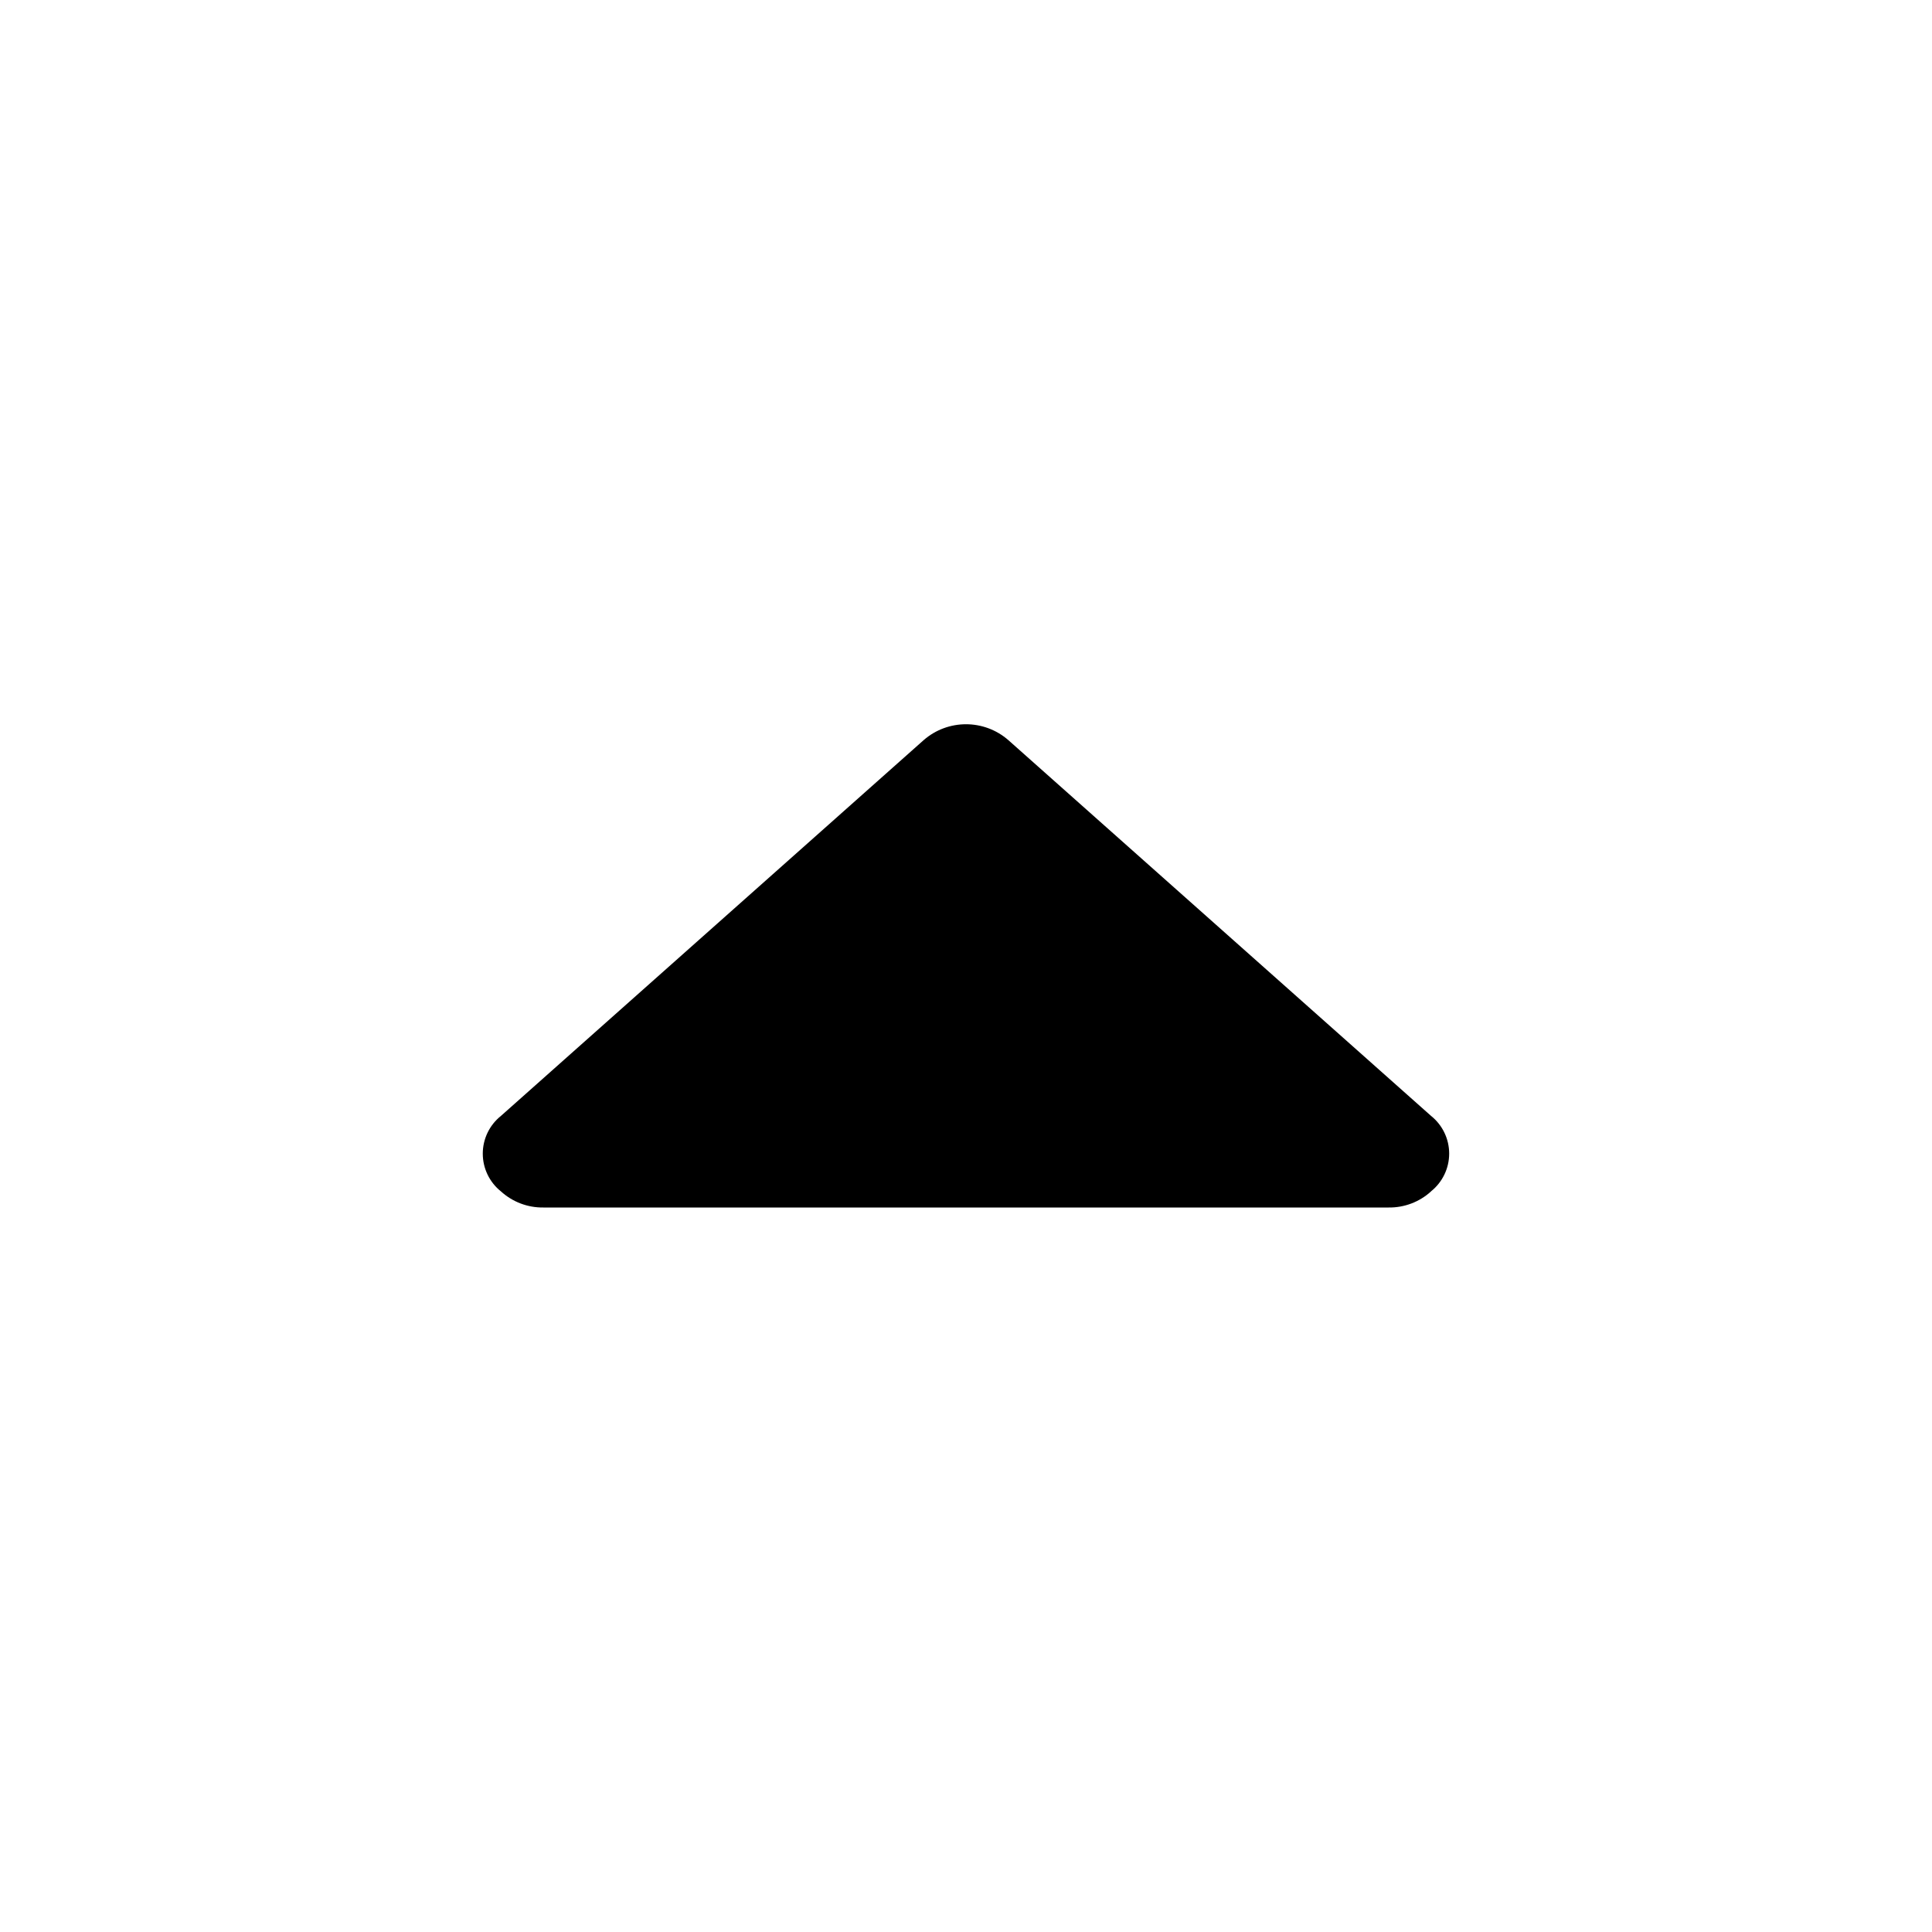
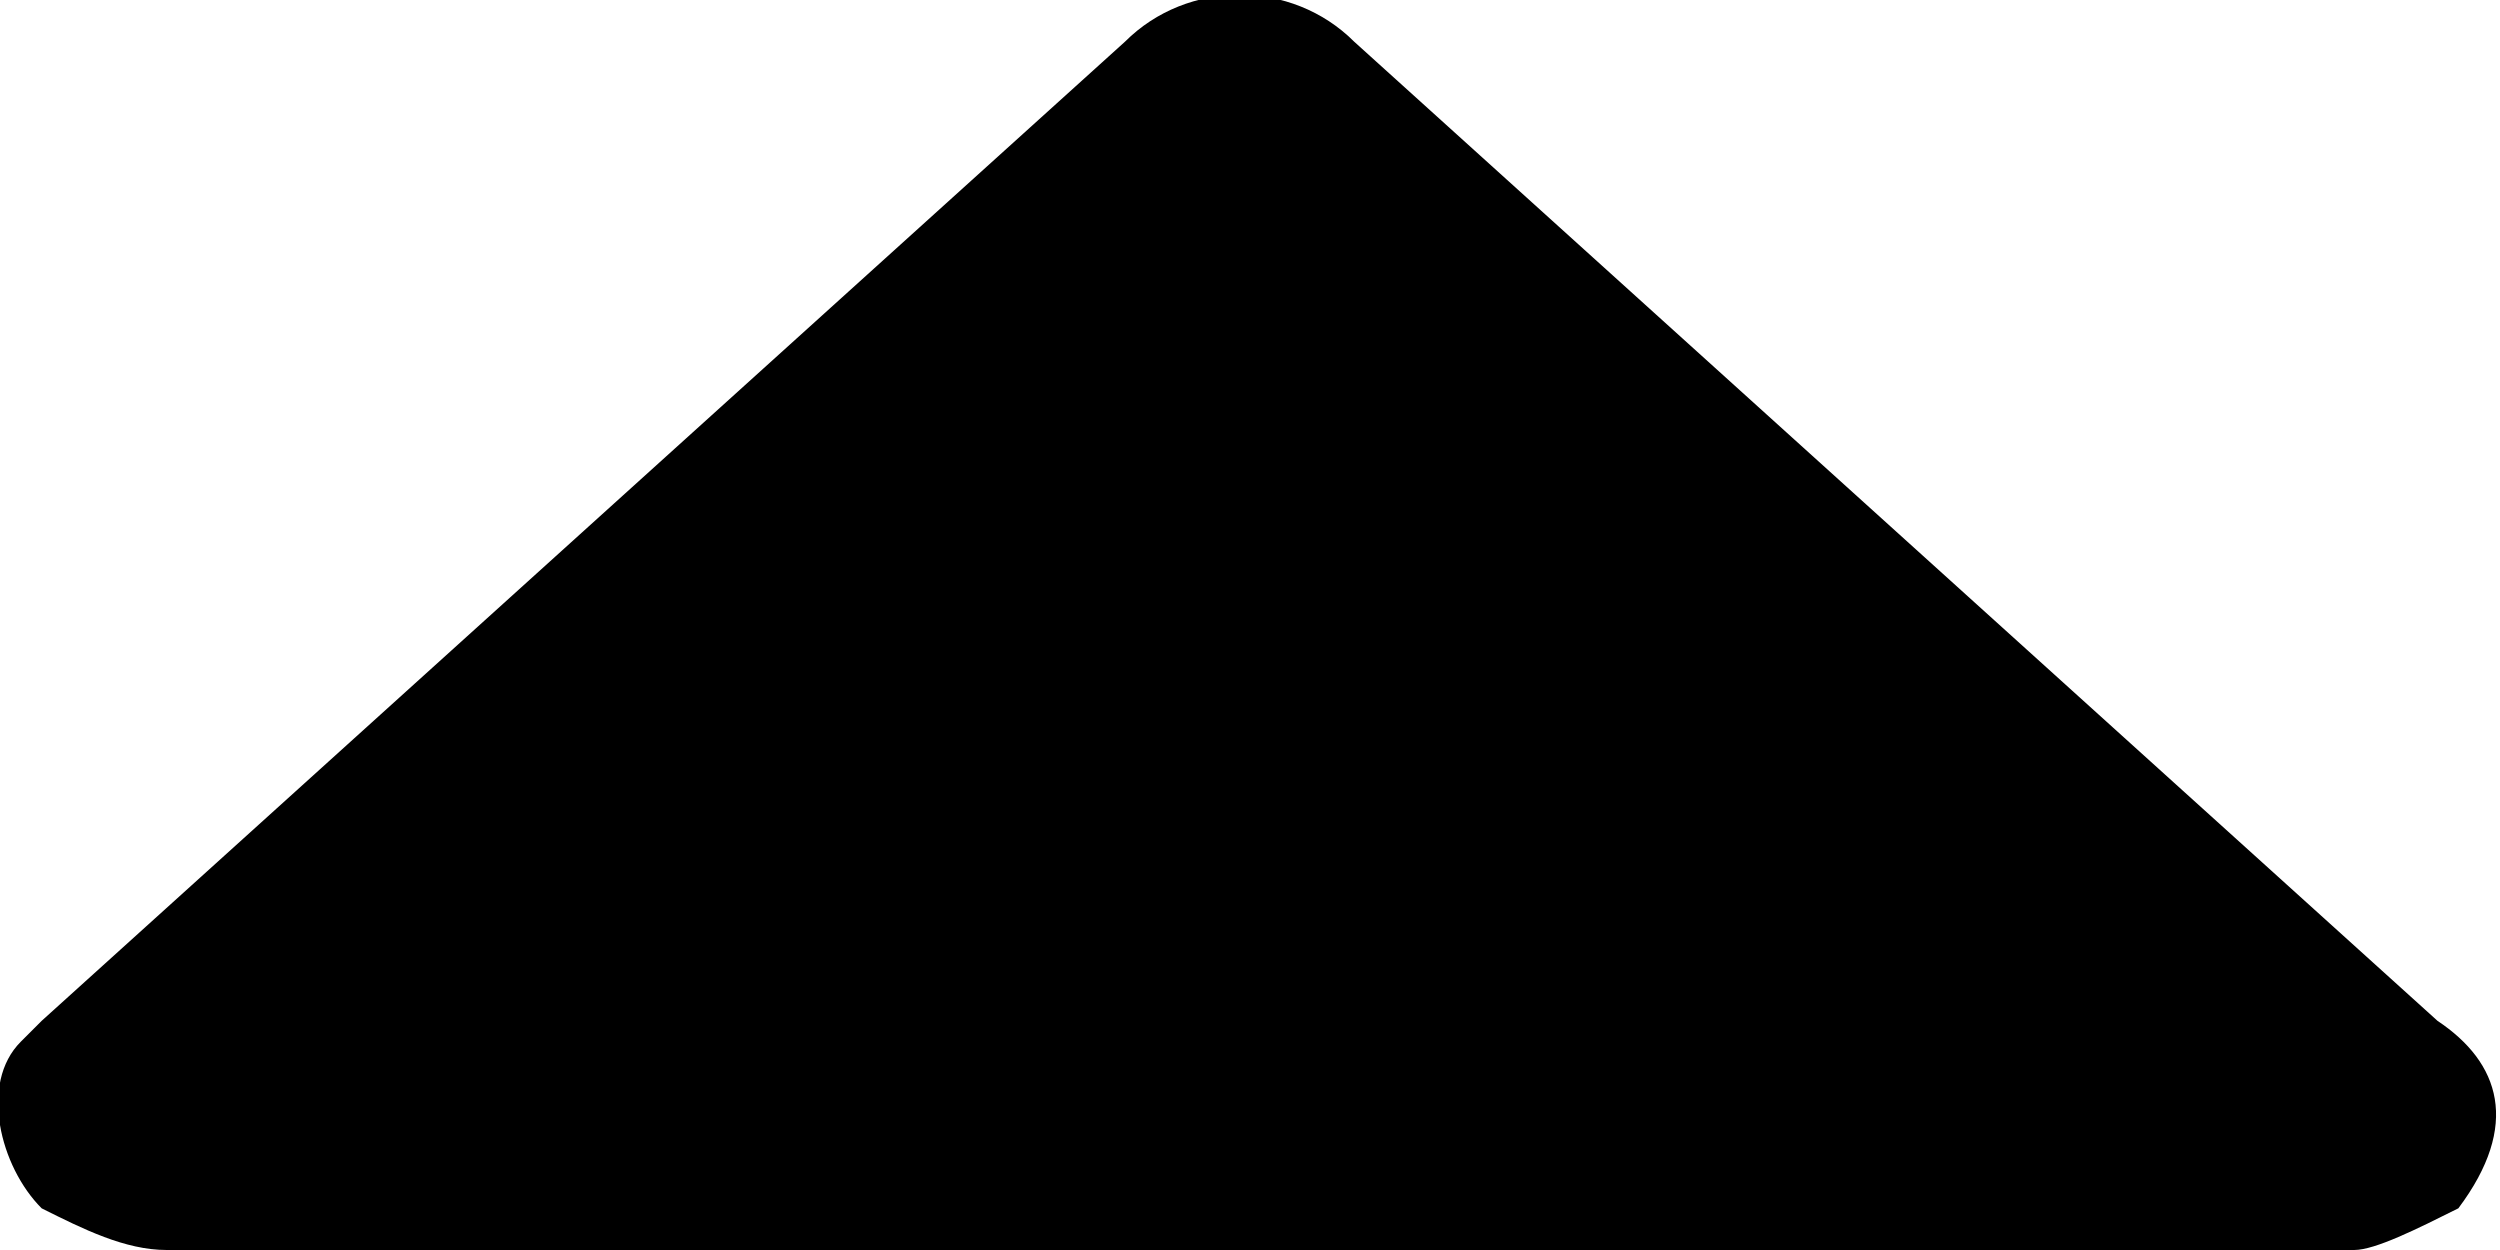
- <svg xmlns="http://www.w3.org/2000/svg" id="Component_40" fill="transparent" data-name="Component 40" width="24" height="24" viewBox="0 0 24 24">
-   <rect id="Rectangle_719" data-name="Rectangle 719" class="cls-1" width="18" height="18" transform="translate(2 2)" />
-   <g id="Group_894" data-name="Group 894">
-     <rect id="Rectangle_875" data-name="Rectangle 875" class="cls-1" width="24" height="24" />
-     <path fill="currentColor" id="Path_2662" data-name="Path 2662" class="cls-2" d="M759.777,21.8a.766.766,0,0,1-.527.2h-10.5a.766.766,0,0,1-.527-.2.6.6,0,0,1,0-.938l5.25-4.667a.8.8,0,0,1,1.054,0l5.25,4.667a.6.6,0,0,1,0,.937Z" transform="translate(-742 -7)" />
-   </g>
+ <svg xmlns="http://www.w3.org/2000/svg" viewBox="0 0 12 6" xml:space="preserve">
+   <path d="M11.8 5.8c-.2.1-.4.2-.5.2H.8c-.2 0-.4-.1-.6-.2C0 5.6-.1 5.2.1 5l.1-.1L5.4.2c.3-.3.8-.3 1.1 0l5.2 4.7c.3.2.4.5.1.9 0-.1 0 0 0 0z" />
</svg>
